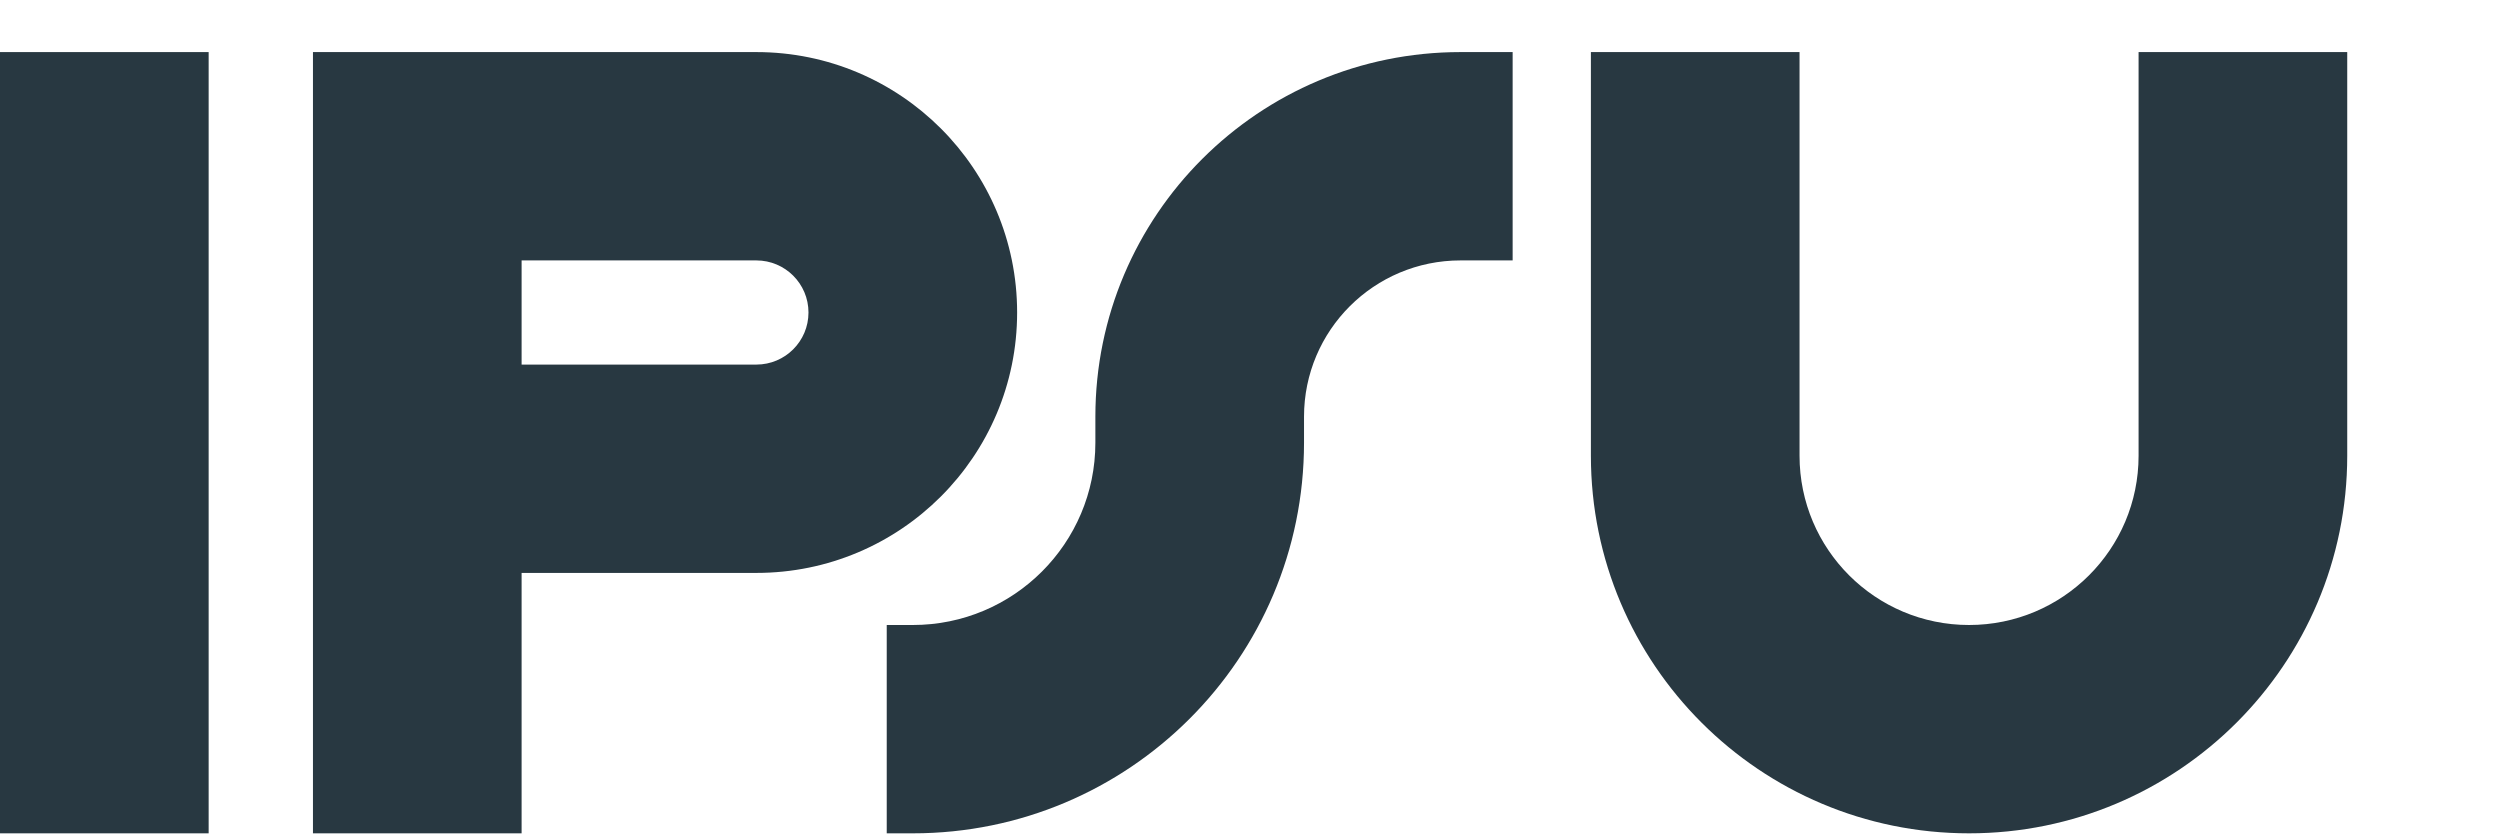
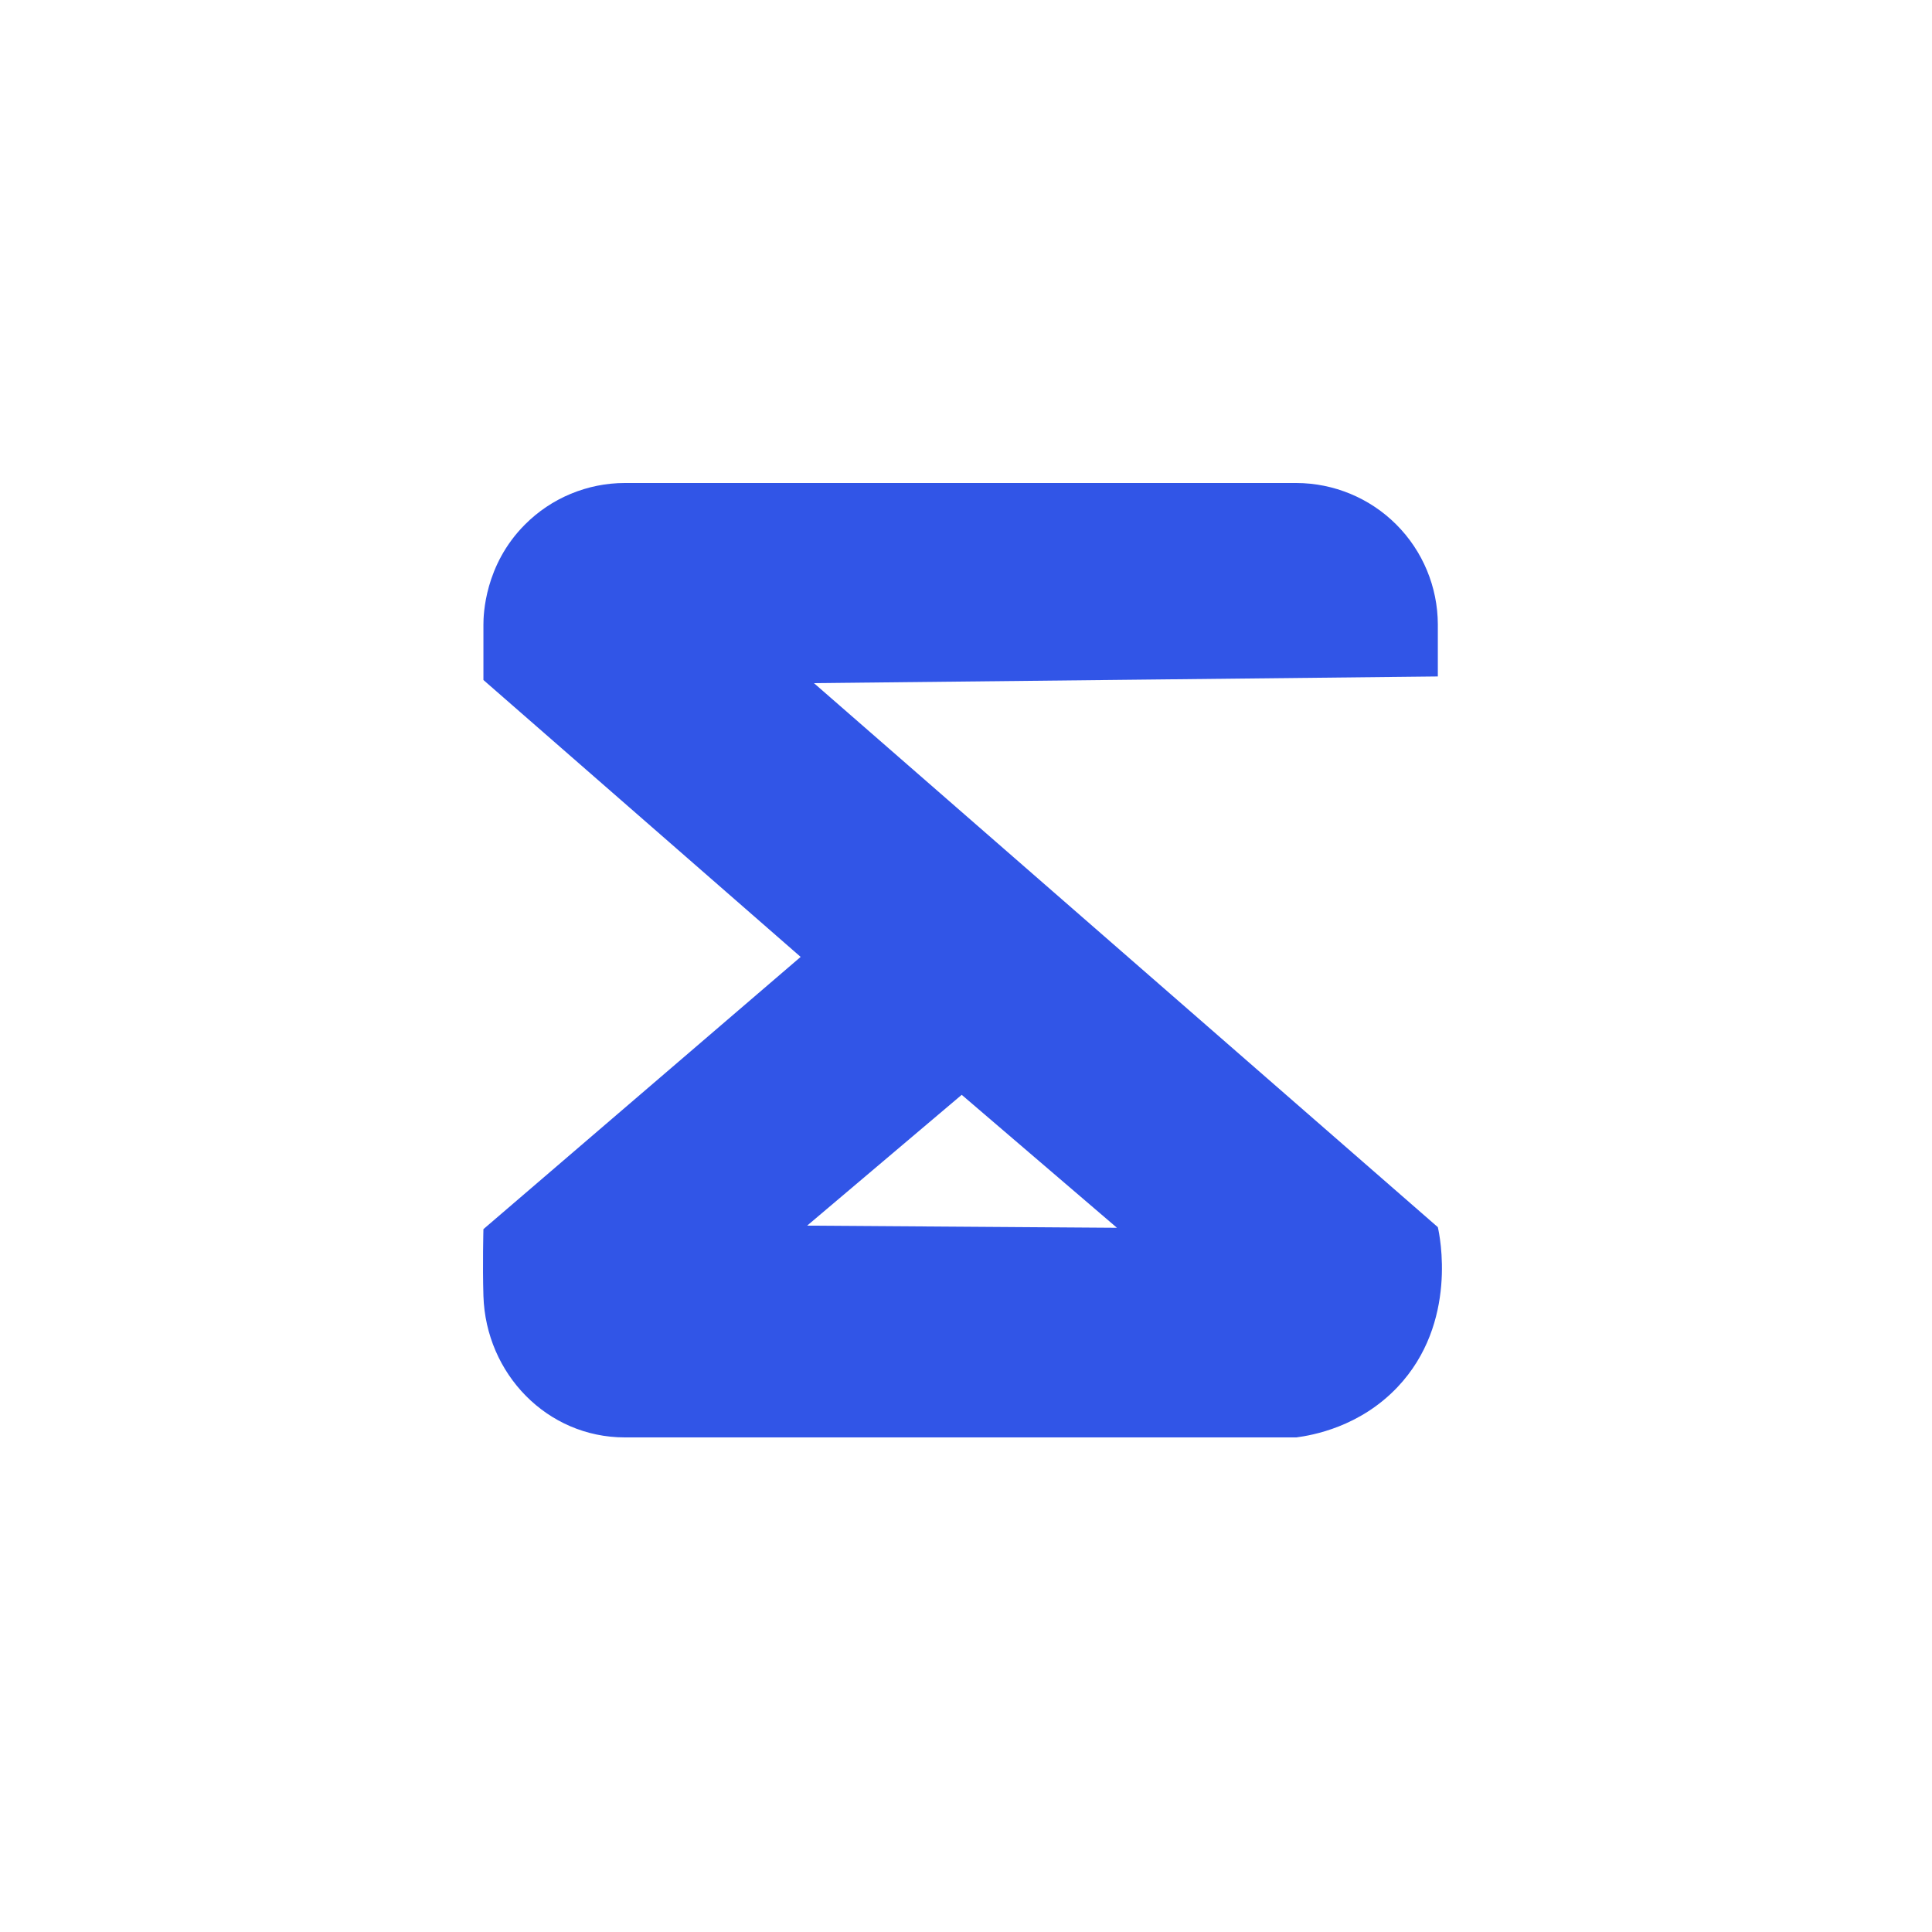
- <svg xmlns="http://www.w3.org/2000/svg" width="120" height="40" viewBox="0 0 120 40" fill="none">
-   <path fill-rule="evenodd" clip-rule="evenodd" d="M10.015 2.5V40H0V2.5H10.015Z" fill="#283841" />
-   <path fill-rule="evenodd" clip-rule="evenodd" d="M15.022 2.5H36.304C43.218 2.5 48.822 8.096 48.822 15C48.822 21.904 43.218 27.5 36.304 27.5H25.037V40H15.022V2.5ZM25.037 17.5H36.304C37.687 17.5 38.807 16.381 38.807 15C38.807 13.619 37.687 12.5 36.304 12.5H25.037V17.5Z" fill="#283841" />
-   <path fill-rule="evenodd" clip-rule="evenodd" d="M86.378 2.5V21.875C86.378 26.362 90.021 30 94.515 30C99.009 30 102.652 26.362 102.652 21.875V2.5H112.667V21.875C112.667 31.885 104.54 40 94.515 40C84.49 40 76.363 31.885 76.363 21.875V2.5H86.378Z" fill="#283841" />
-   <path fill-rule="evenodd" clip-rule="evenodd" d="M52.578 20C52.578 10.335 60.424 2.5 70.104 2.5H72.607V12.5H70.104C65.955 12.5 62.593 15.858 62.593 20V21.25C62.593 31.605 54.185 40 43.815 40H42.563V30H43.815C48.654 30 52.578 26.082 52.578 21.25V20Z" fill="#283841" />
+ <svg xmlns="http://www.w3.org/2000/svg" viewBox="0 0 68 68" fill="none">
+   <path d="M17.015 23.934L28.18 33.68L17.015 43.262C17.015 43.262 16.981 44.534 17.015 45.614C17.1 48.351 19.255 50.592 21.992 50.592H45.629C46.19 50.517 47.856 50.228 49.189 48.82C51.331 46.557 50.669 43.461 50.607 43.192L28.648 24.044L50.607 23.809V21.978C50.603 20.659 50.078 19.395 49.145 18.462C48.212 17.529 46.948 17.004 45.629 17H21.992C21.339 17 20.692 17.13 20.089 17.381C19.486 17.631 18.938 17.999 18.477 18.462C17.055 19.884 17.015 21.643 17.015 21.978M28.409 43.138L33.849 38.534L39.313 43.214L28.409 43.138Z" fill="#3155e7" />
</svg>
